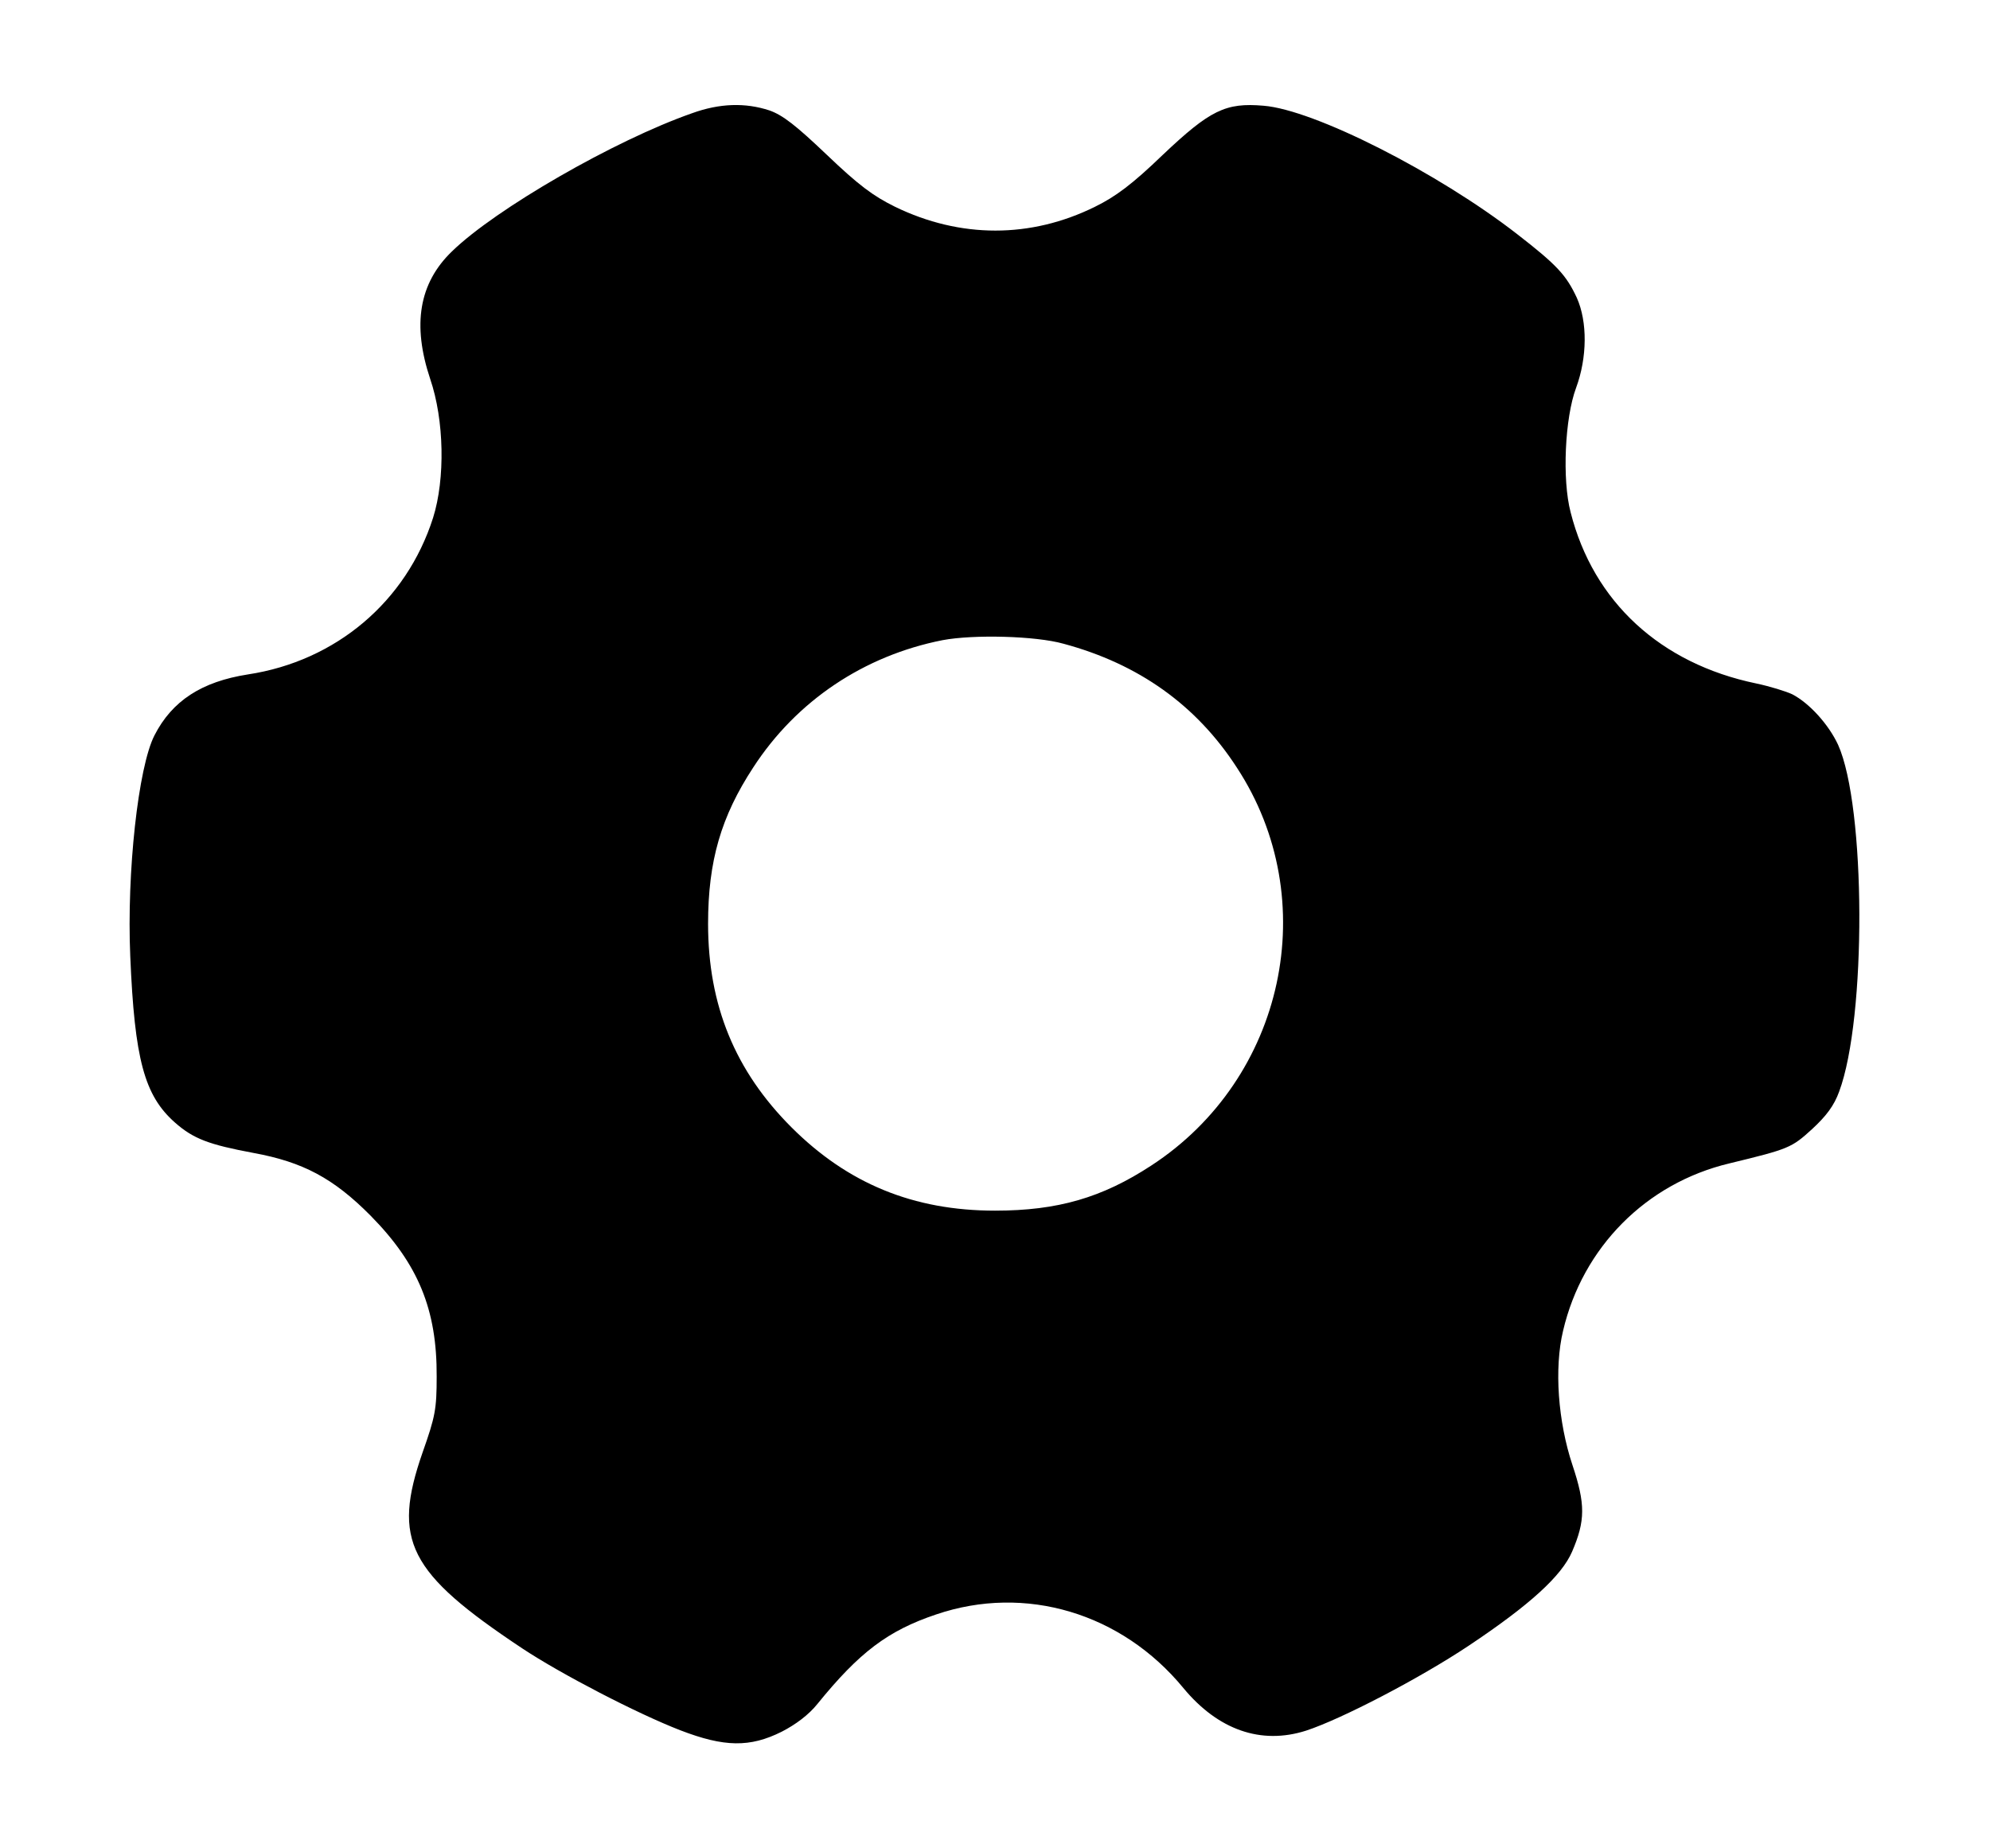
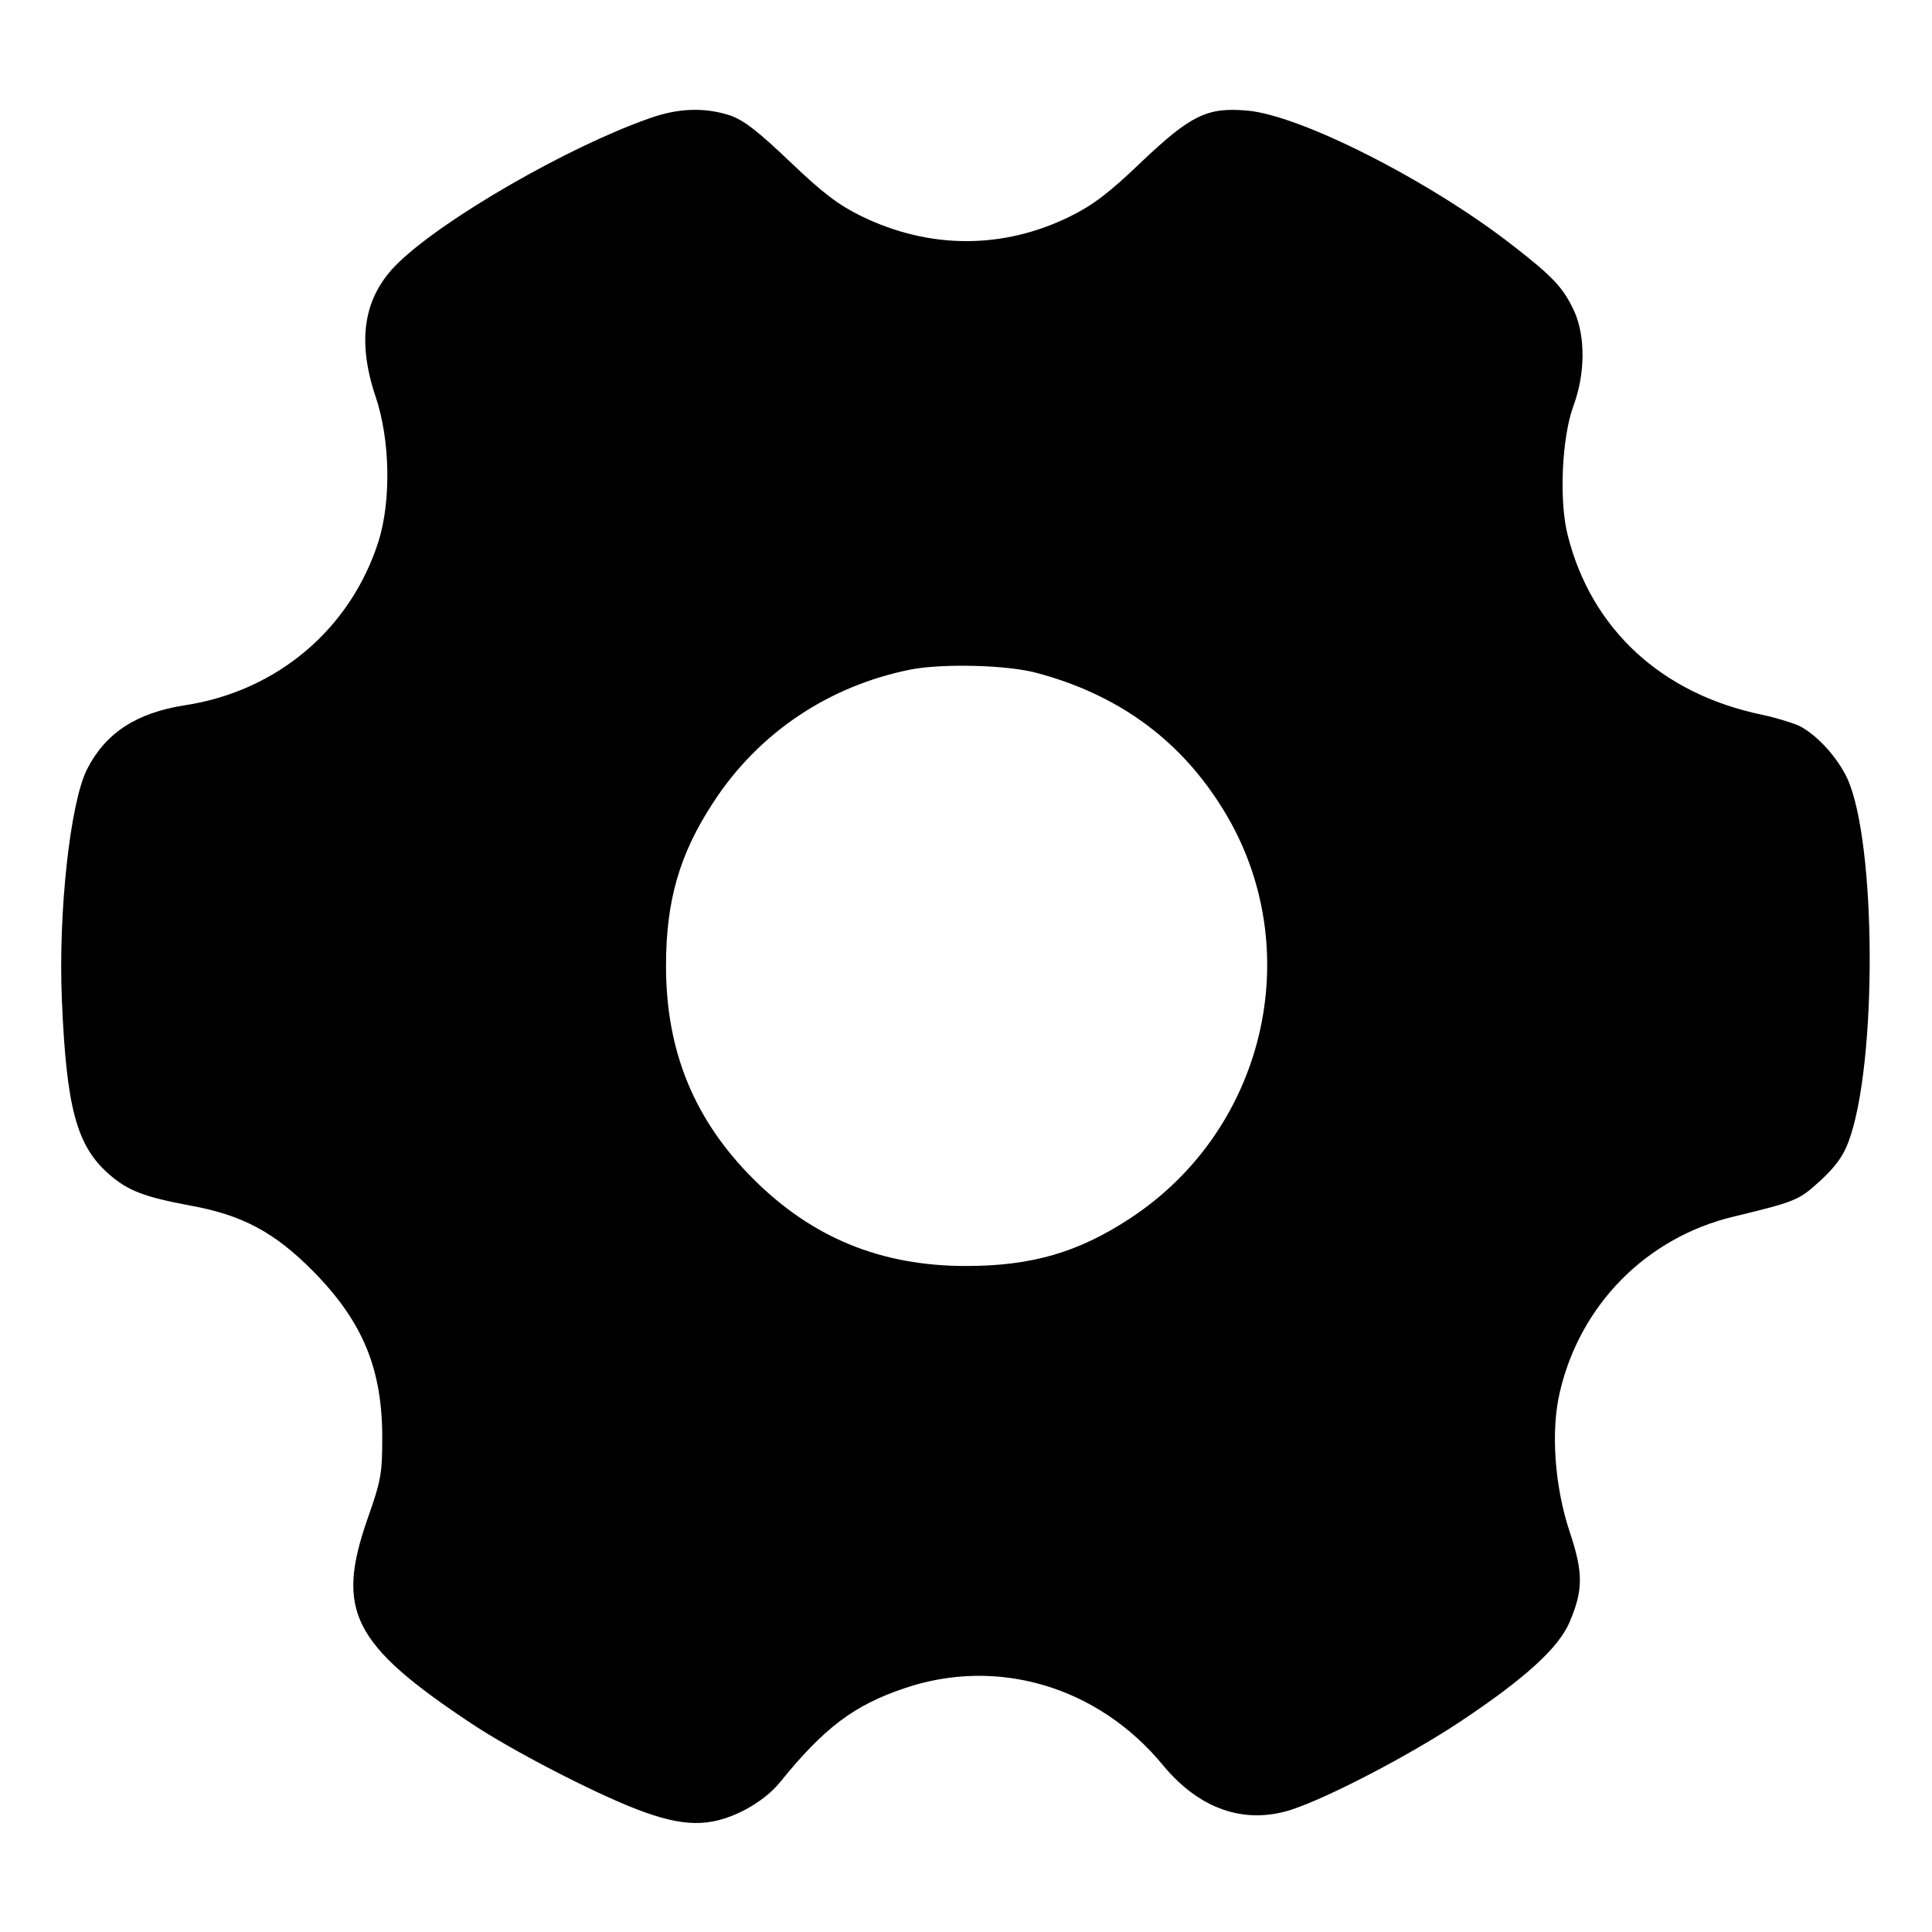
- <svg xmlns="http://www.w3.org/2000/svg" version="1.0" width="28" height="26" viewBox="0 0 512 512" preserveAspectRatio="xMidYMid meet">
+ <svg xmlns="http://www.w3.org/2000/svg" version="1.0" width="28" height="28" viewBox="0 0 512 512" preserveAspectRatio="xMidYMid meet">
  <g transform="translate(0,512) scale(0.1,-0.1)" fill="currentColor" stroke="none">
    <path d="M1720 4806 c-214 -75 -544 -265 -665 -383 -91 -88 -110 -203 -60 -353 39 -114 42 -277 8 -385 -74 -232 -269 -397 -513 -434 -128 -20 -210 -73 -259 -169 -45 -88 -77 -380 -67 -612 12 -286 39 -386 124 -461 51 -45 94 -61 217 -84 137 -25 222 -70 325 -174 132 -134 184 -260 183 -446 0 -90 -4 -111 -39 -210 -85 -244 -40 -333 276 -543 107 -71 319 -181 438 -227 122 -47 193 -48 281 -4 39 20 75 47 99 77 116 143 195 203 329 248 247 84 514 4 685 -204 96 -116 215 -158 340 -118 98 32 315 145 450 235 171 114 258 194 287 261 37 86 37 132 1 240 -40 120 -51 268 -26 372 54 231 230 409 461 464 165 40 172 43 229 95 39 36 61 65 75 104 76 204 74 790 -3 961 -26 56 -79 115 -127 140 -17 8 -62 22 -100 30 -265 55 -451 226 -514 474 -24 91 -16 262 15 345 31 84 32 183 2 250 -29 62 -54 90 -165 176 -220 171 -563 345 -703 356 -105 9 -148 -12 -279 -136 -85 -82 -131 -116 -188 -144 -178 -88 -373 -88 -554 0 -61 30 -101 60 -189 144 -85 81 -122 110 -159 123 -67 22 -138 20 -215 -8z m1030 -1470 c208 -56 368 -170 480 -343 240 -366 133 -862 -237 -1103 -136 -89 -259 -125 -433 -125 -226 0 -408 75 -564 231 -156 156 -231 338 -231 564 0 174 36 297 125 433 120 185 307 310 525 353 85 16 257 12 335 -10z" />
  </g>
</svg>
